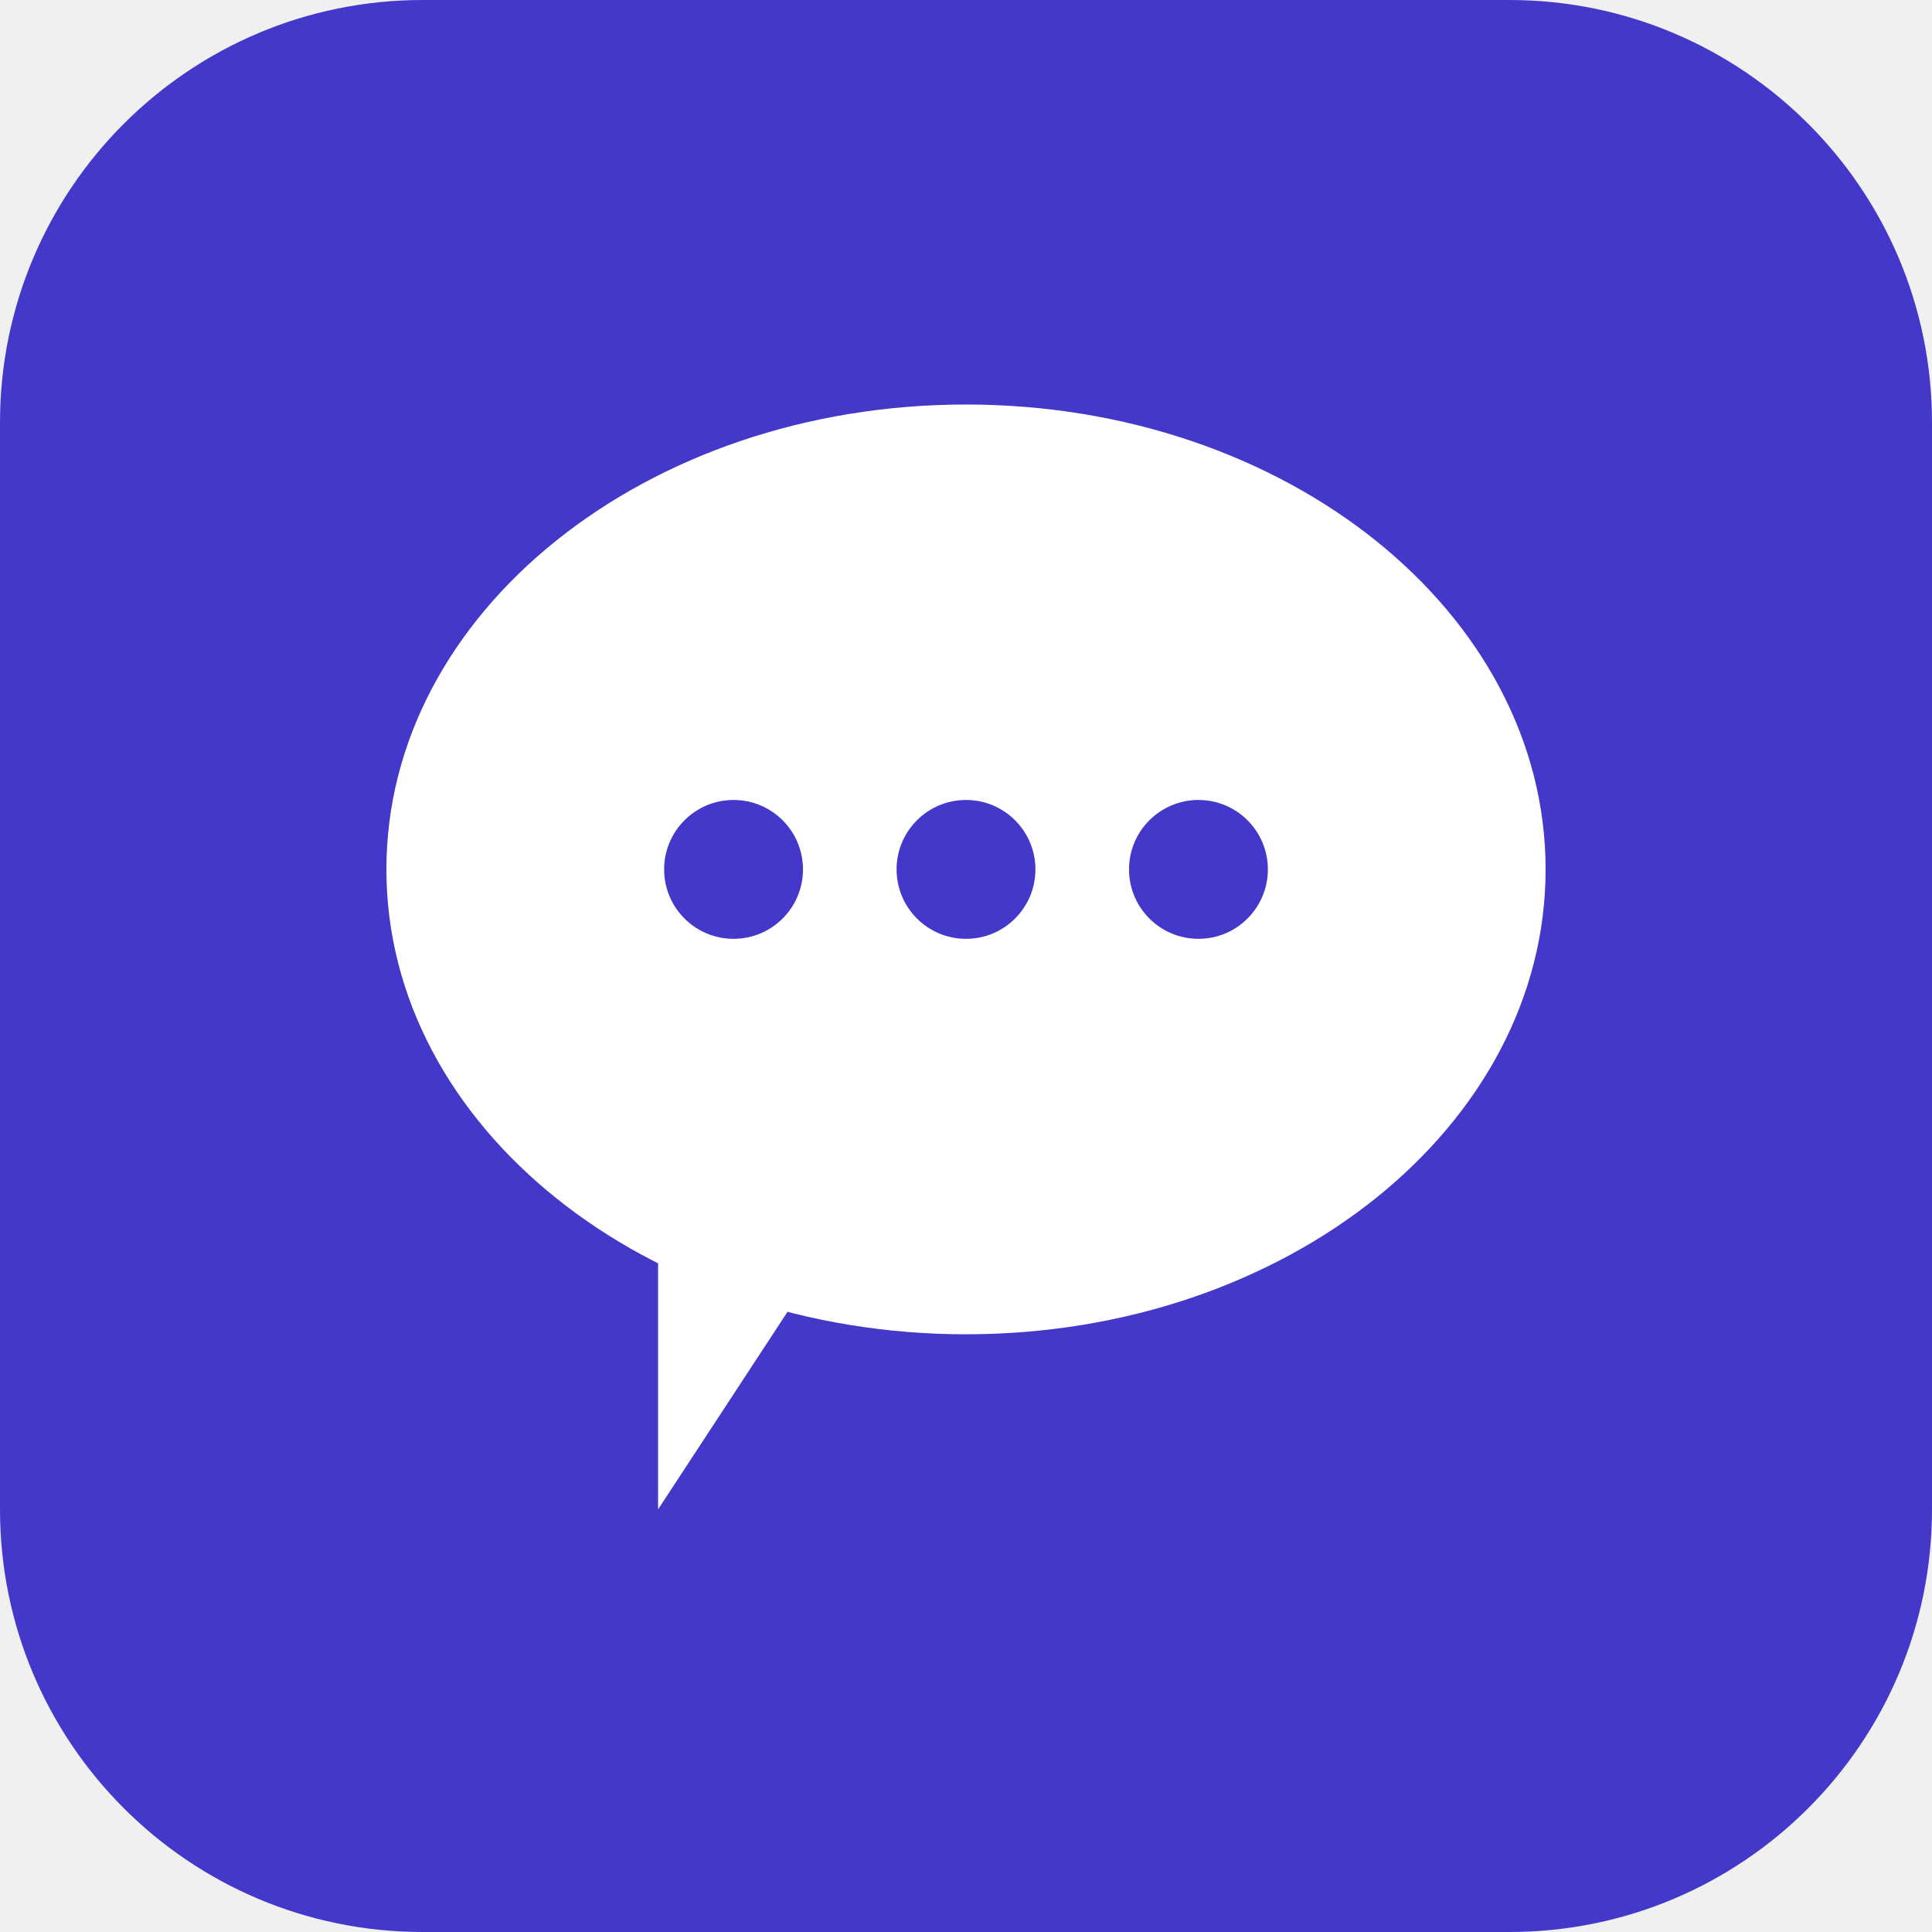
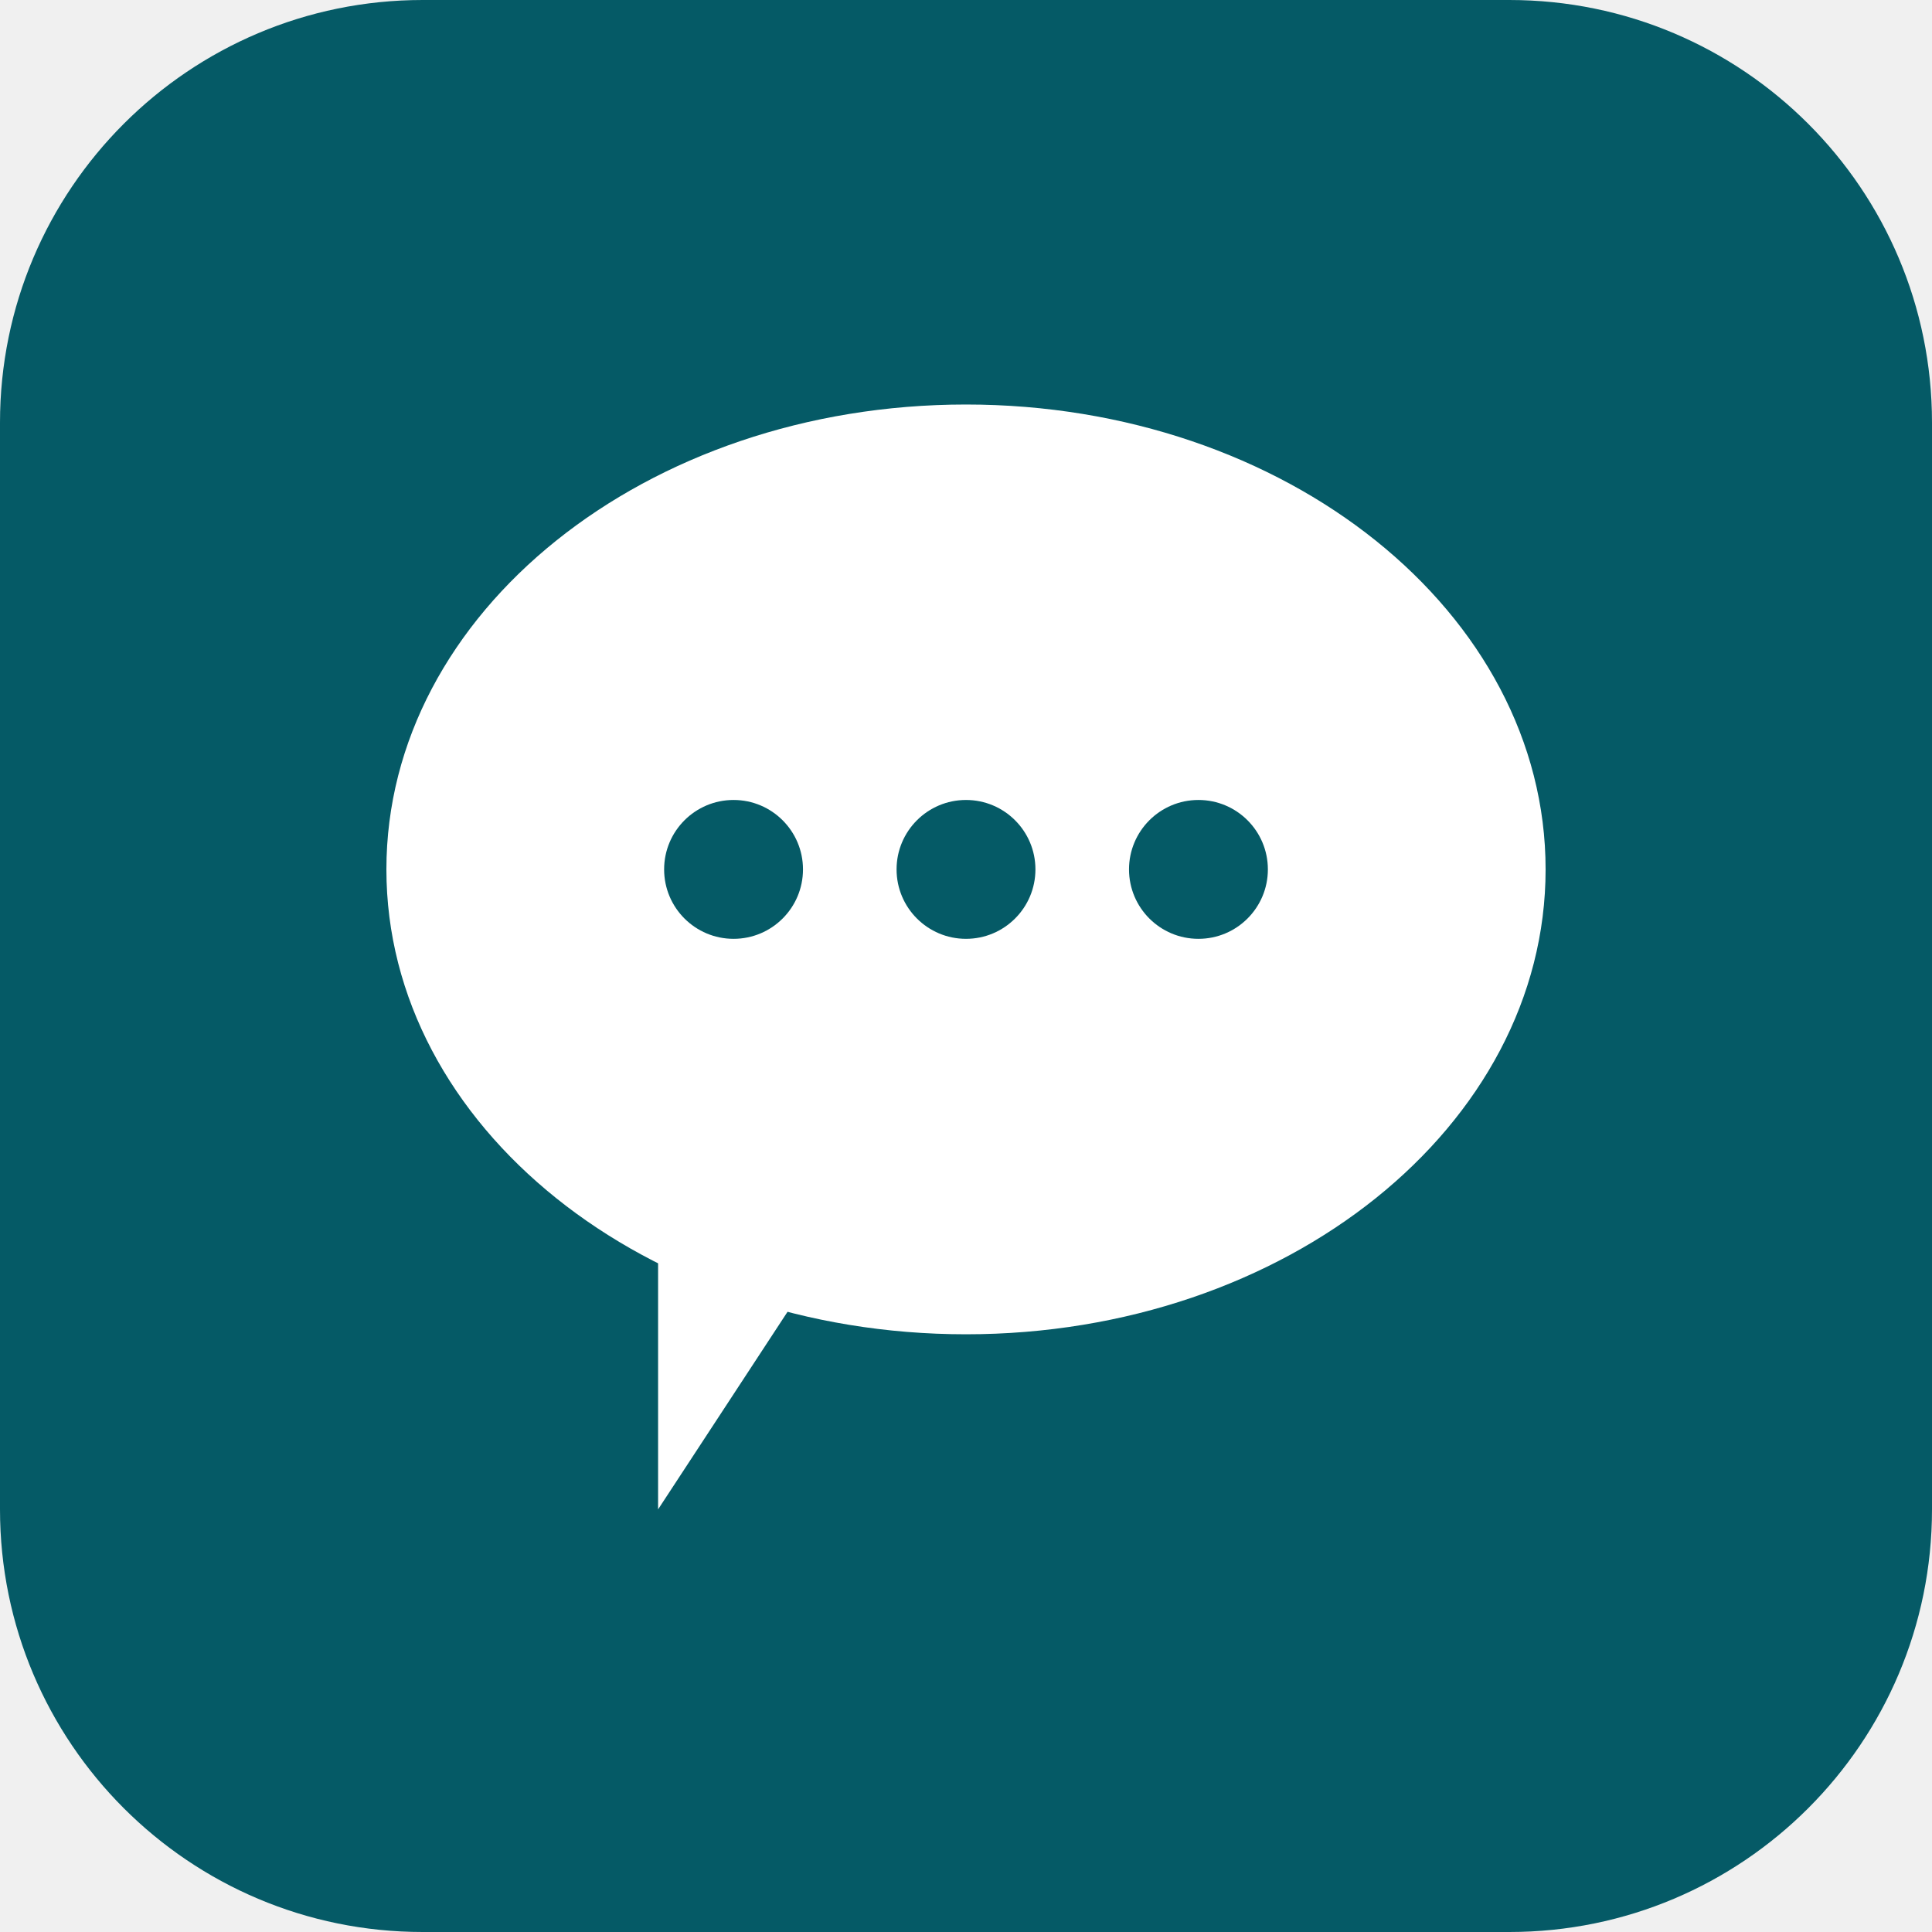
<svg xmlns="http://www.w3.org/2000/svg" viewBox="0 0 64 64" width="64" height="64">
-   <rect width="64" height="64" rx="14" fill="#4338ca" />
+   <rect width="64" height="64" rx="14" fill="#055a66" />
  <path d="M29.4 38.4 21.8 50V38.4z" fill="#fff" />
  <ellipse cx="32" cy="28.8" rx="19.2" ry="15.4" fill="#fff" />
-   <g fill="#4338ca">
+   <g fill="#055a66">
    <circle cx="24.3" cy="28.8" r="2.3" />
    <circle cx="32" cy="28.8" r="2.3" />
    <circle cx="39.7" cy="28.8" r="2.3" />
  </g>
</svg>
